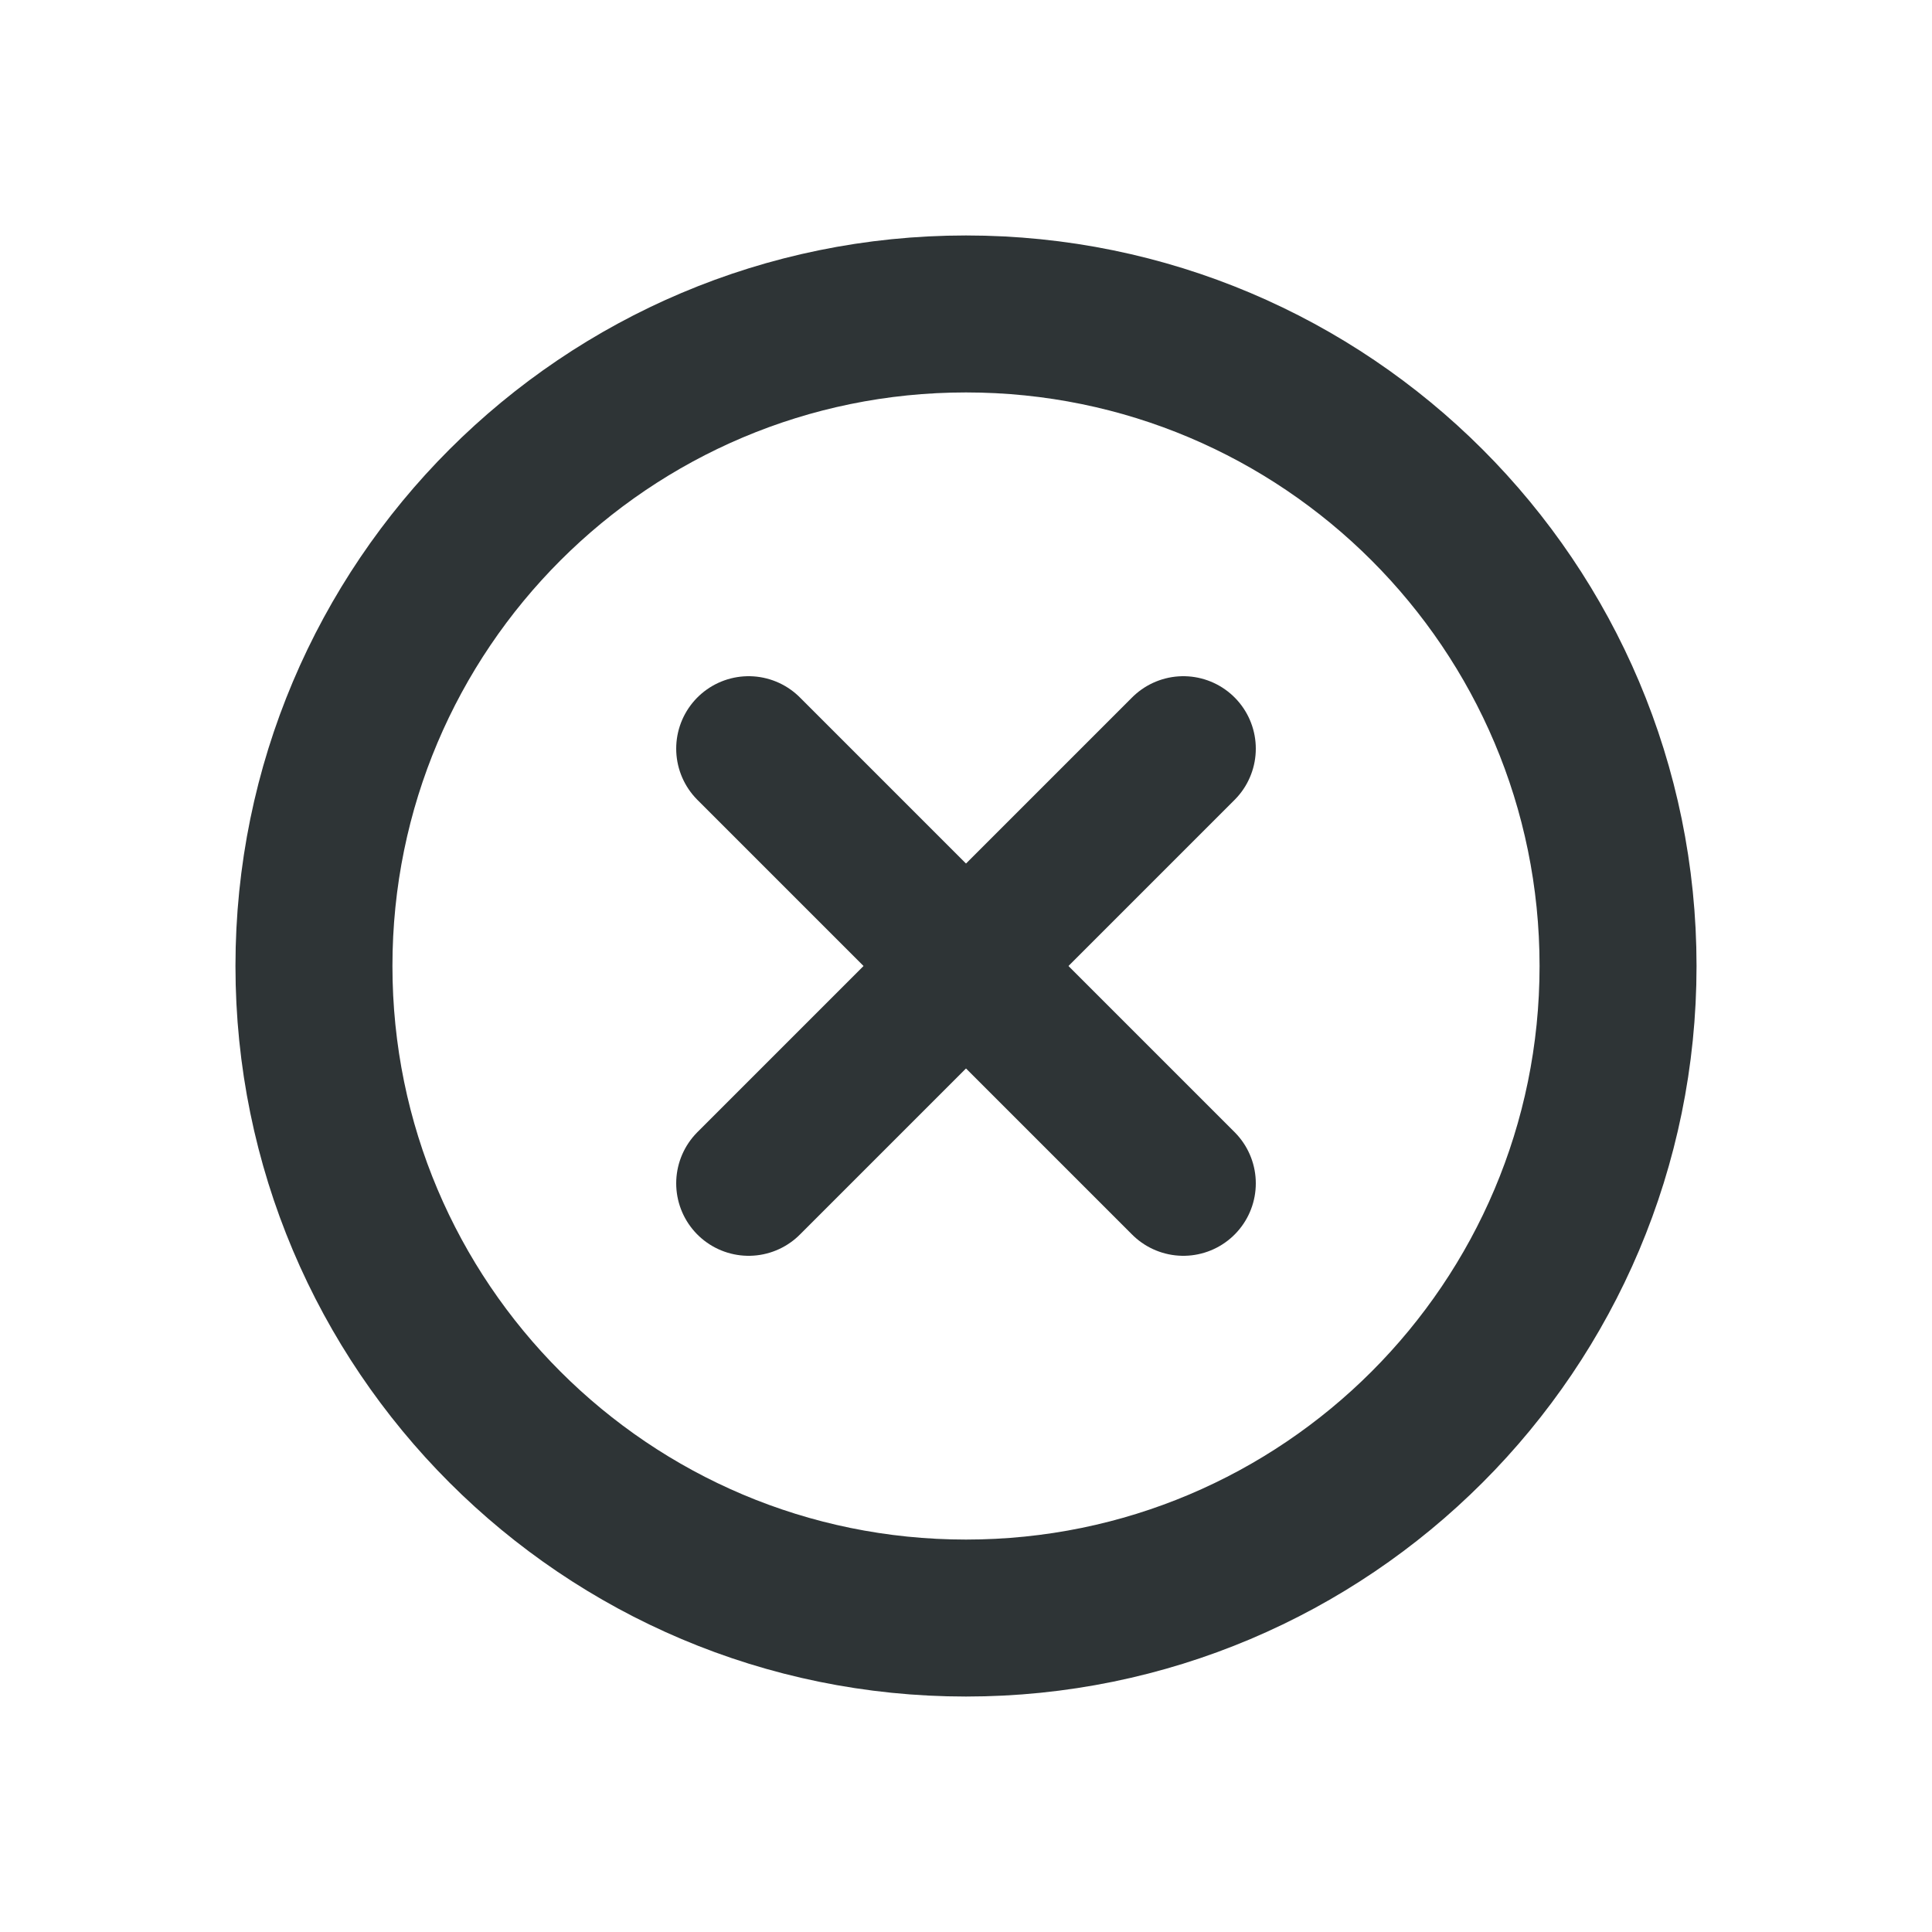
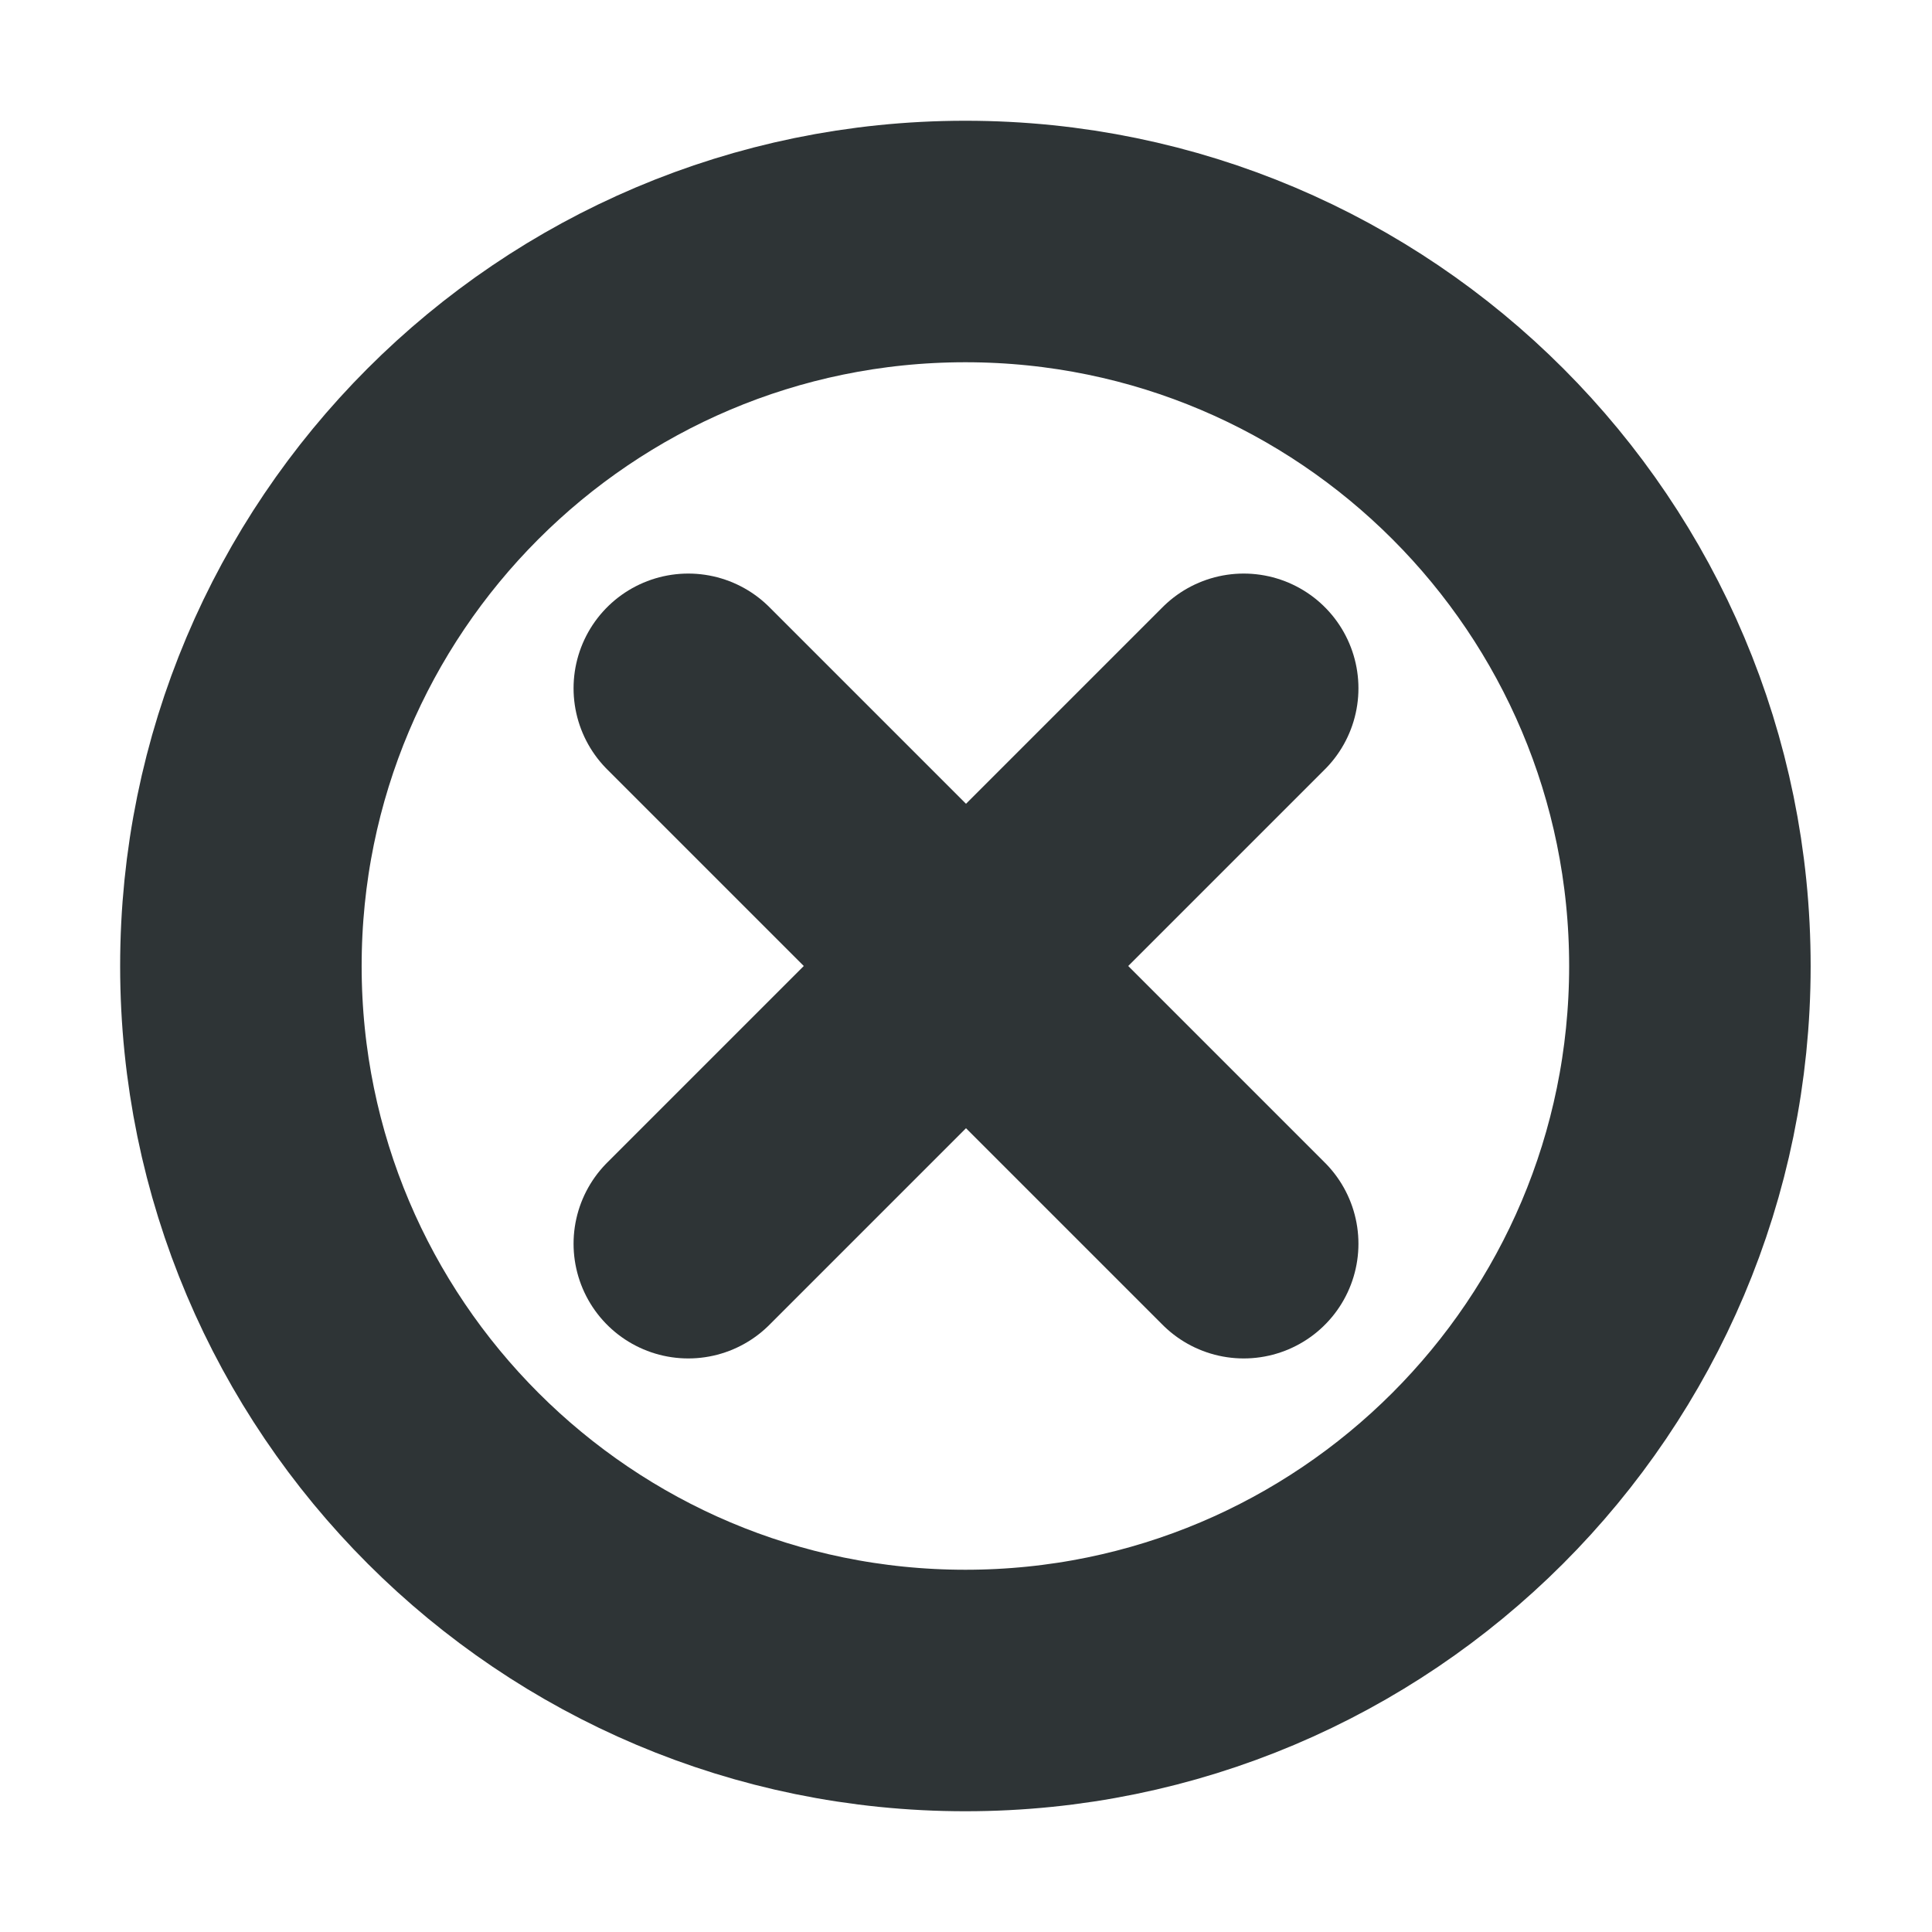
<svg xmlns="http://www.w3.org/2000/svg" width="16" height="16" viewBox="0 0 16 16">
-   <circle cx="8" cy="8" r="5.4" fill="none" stroke="#2e3436" stroke-width="1.3" />
-   <g fill="none" stroke="#2e3436" stroke-width="1.2" stroke-linecap="round">
-     <path d="M6.2 6.2 L9.8 9.8" />
-     <path d="M9.8 6.2 L6.2 9.8" />
-   </g>
+   <path d="M 8 2 A 6 6 0 1 1 7.99 2 Z" fill="none" stroke="#2e3436" stroke-width="2" stroke-linecap="round" stroke-linejoin="round" />
+   <path d="M 5.7 5.7 L 10.3 10.3" fill="none" stroke="#2e3436" stroke-width="1.9" stroke-linecap="round" stroke-linejoin="round" />
+   <path d="M 10.3 5.7 L 5.7 10.3" fill="none" stroke="#2e3436" stroke-width="1.9" stroke-linecap="round" stroke-linejoin="round" />
</svg>
